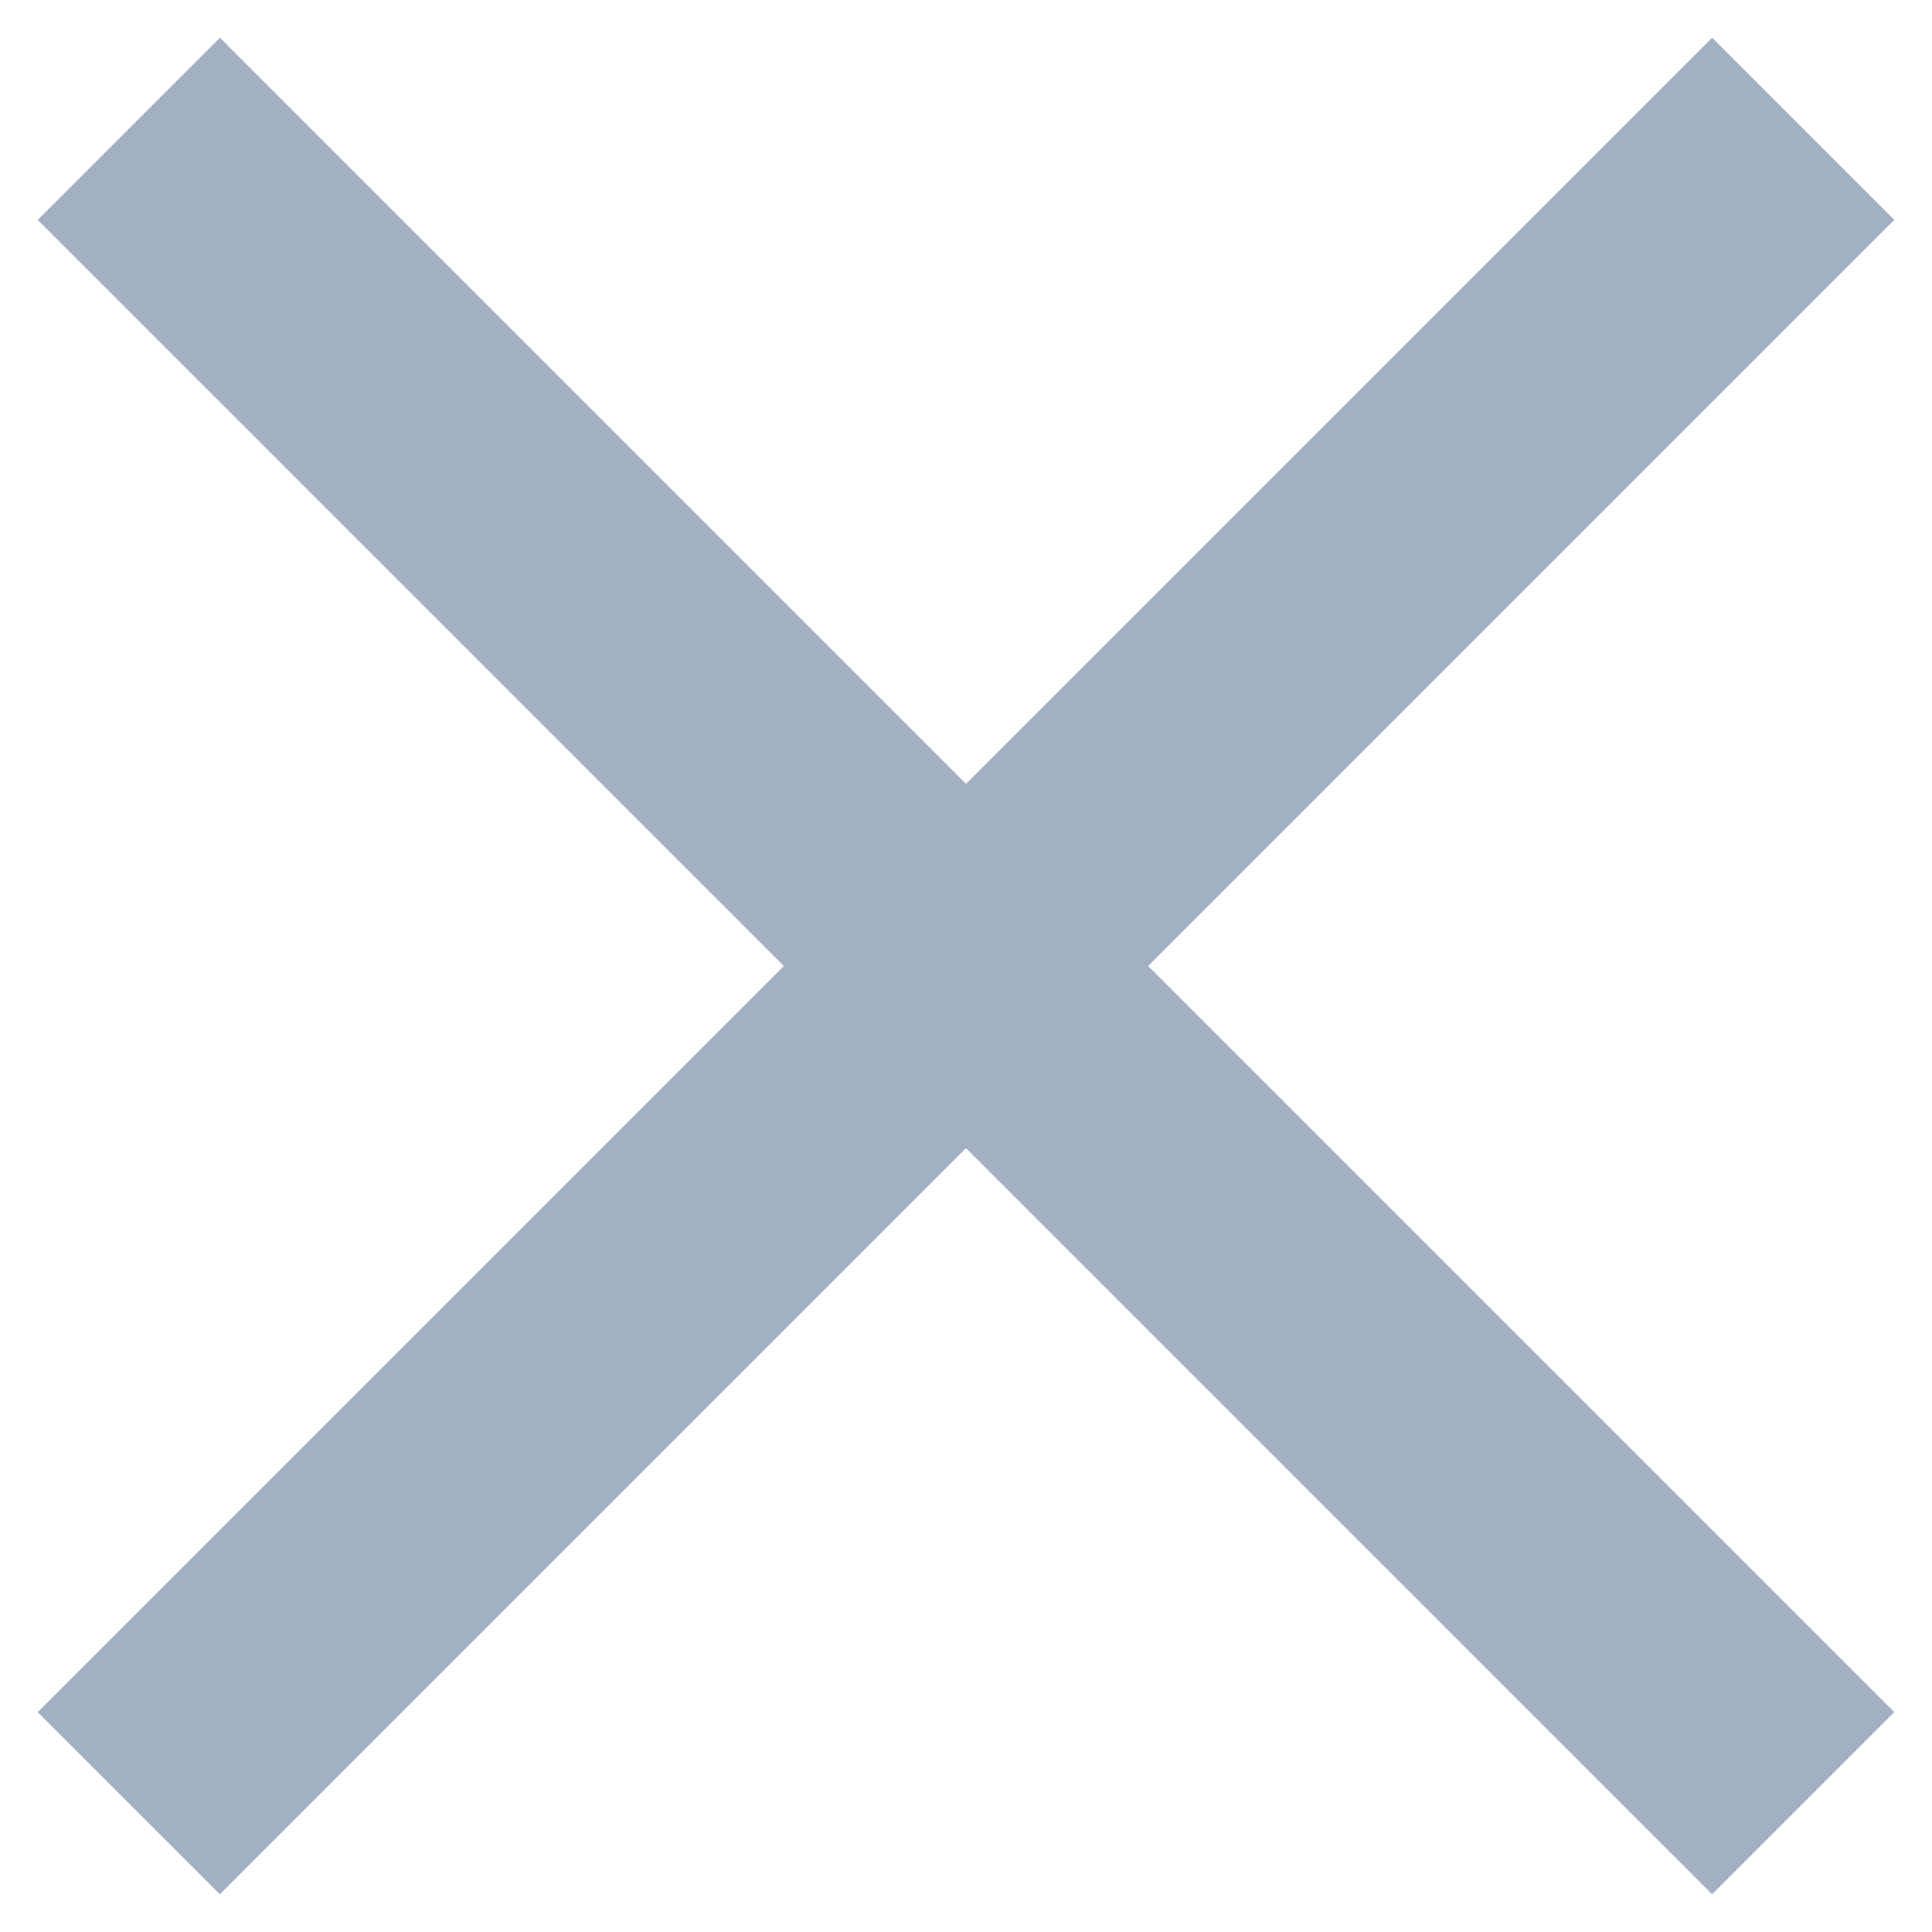
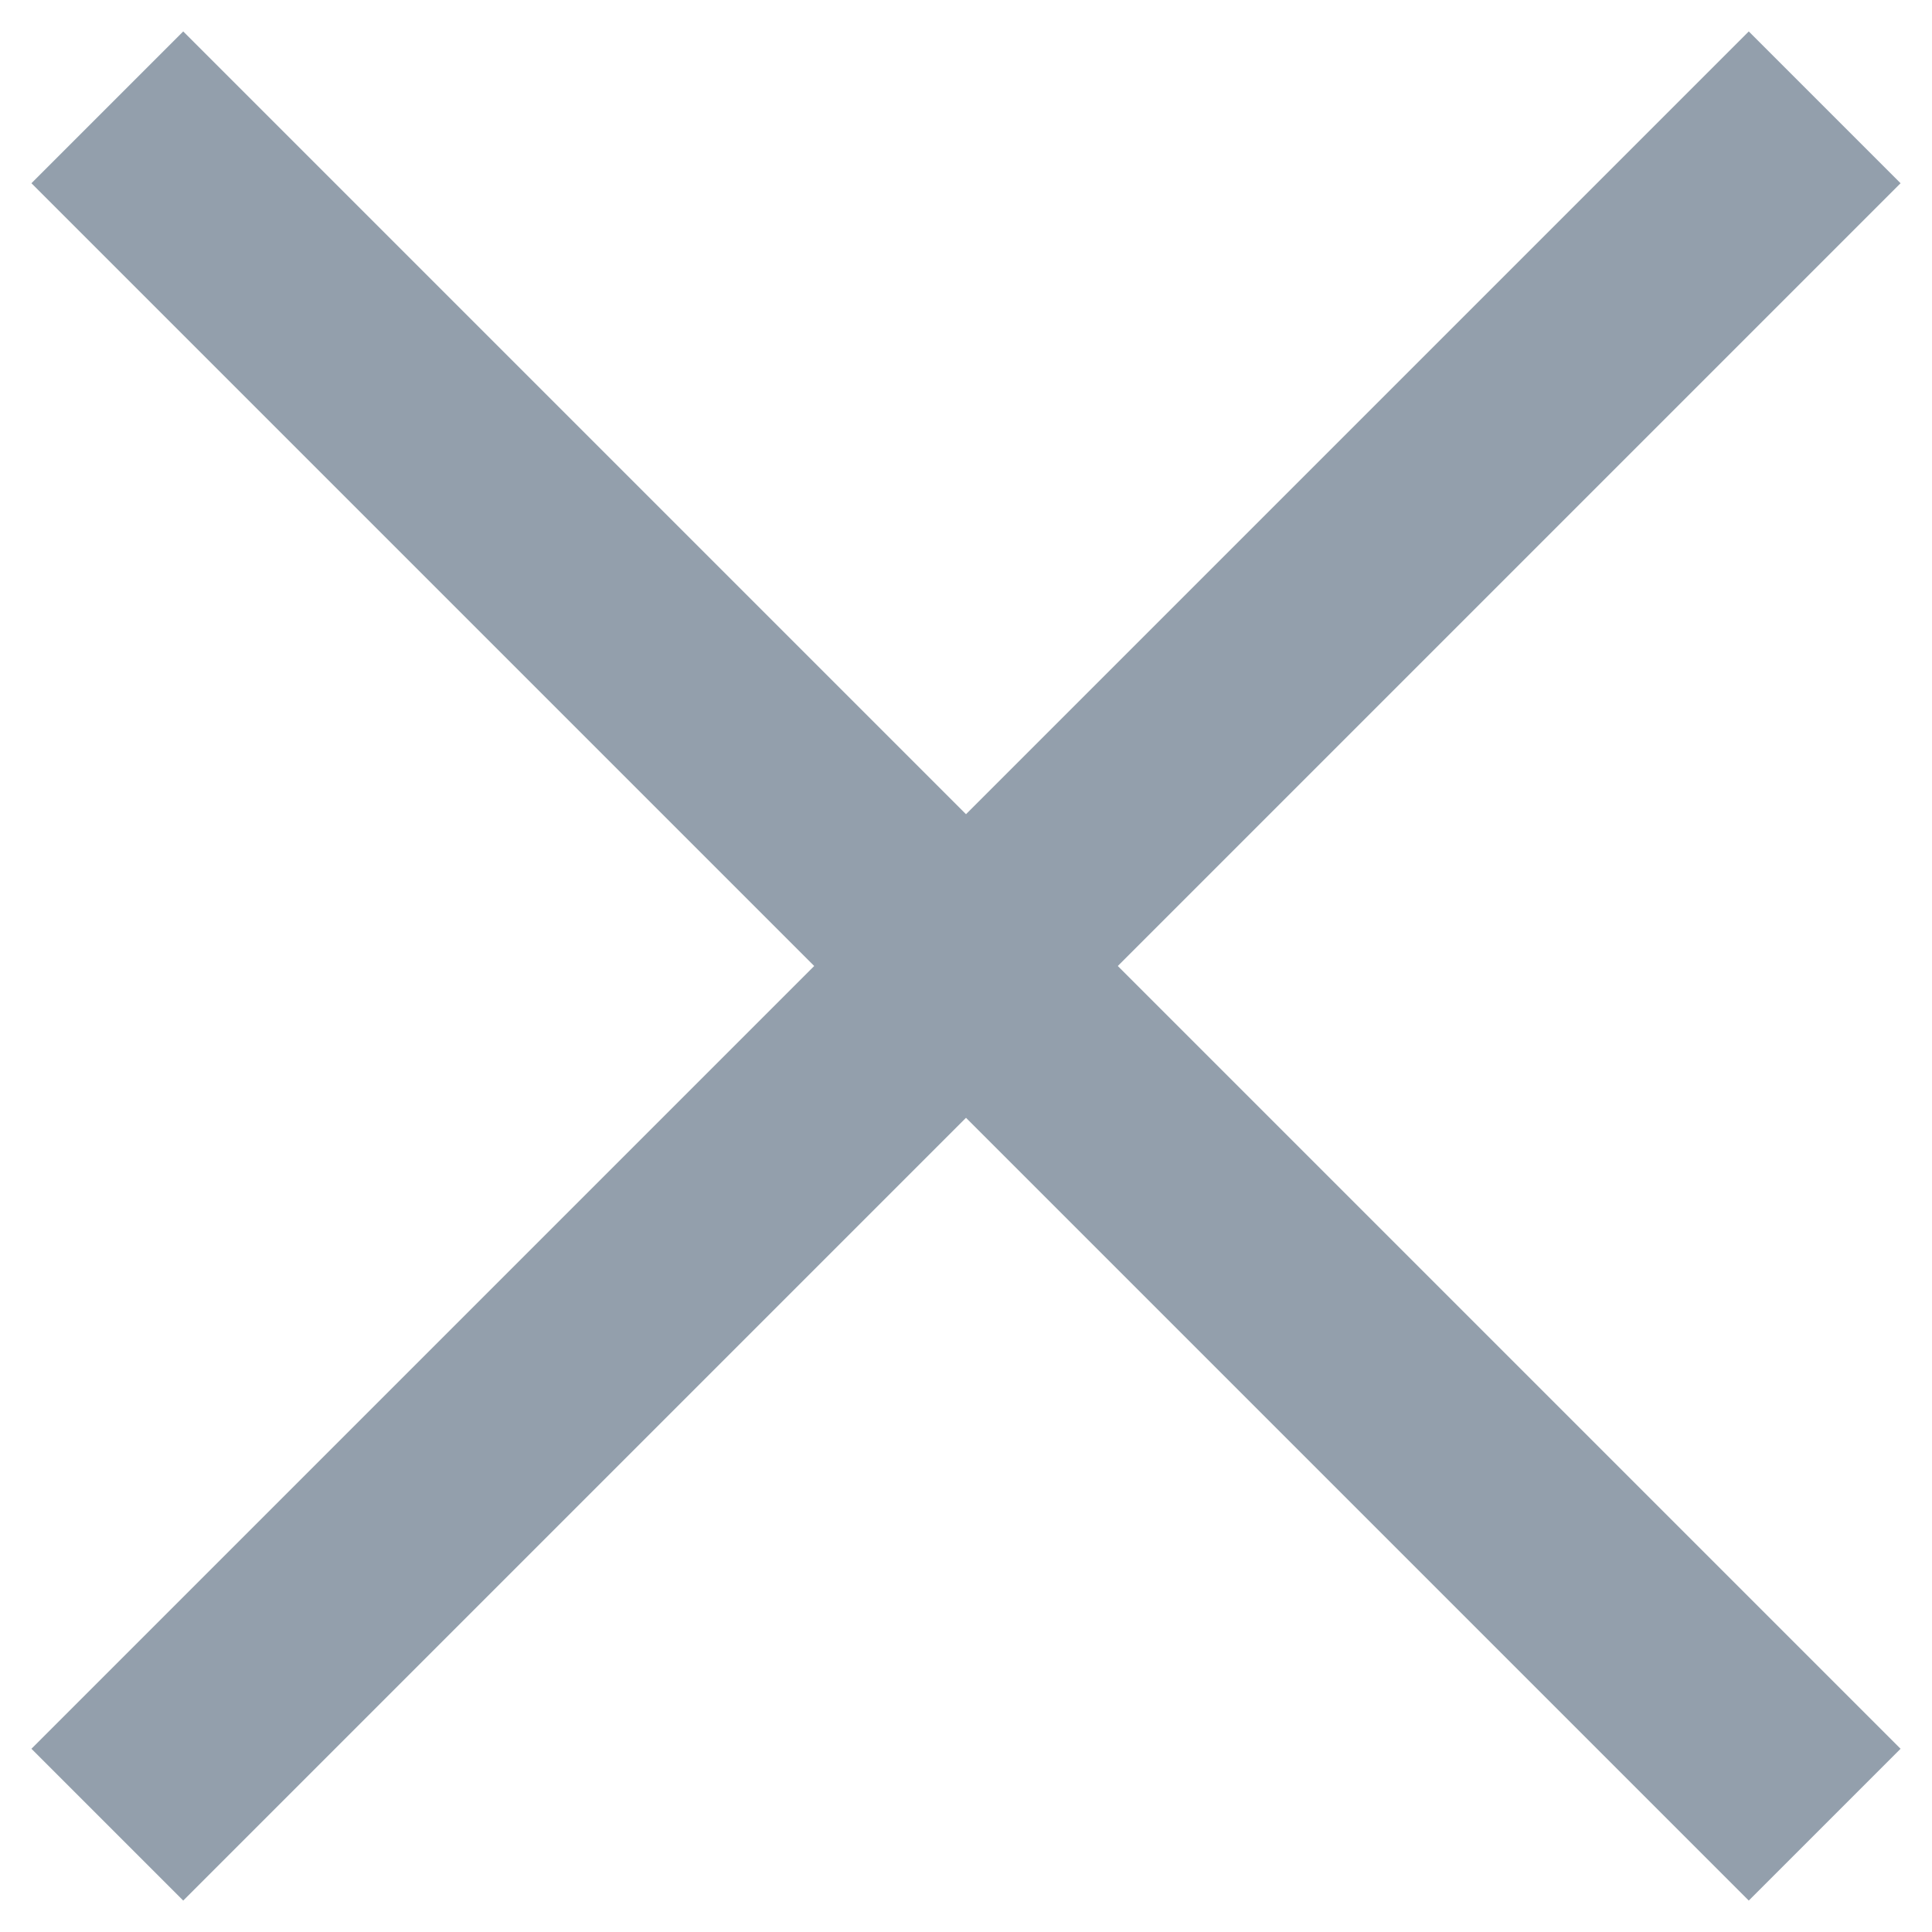
- <svg xmlns="http://www.w3.org/2000/svg" width="15" height="15" viewBox="0 0 15 15" fill="none">
-   <path d="M1 14L14 1" stroke="#A3B0C2" stroke-width="2" />
-   <path d="M14 14L1 1" stroke="#A3B0C2" stroke-width="2" />
+ <svg xmlns="http://www.w3.org/2000/svg" width="18" height="18" viewBox="0 0 18 18" fill="none">
+   <path d="M1 17L17 1" stroke="#939FAC" stroke-width="2" />
+   <path d="M17 17L1 1" stroke="#939FAC" stroke-width="2" />
</svg>
